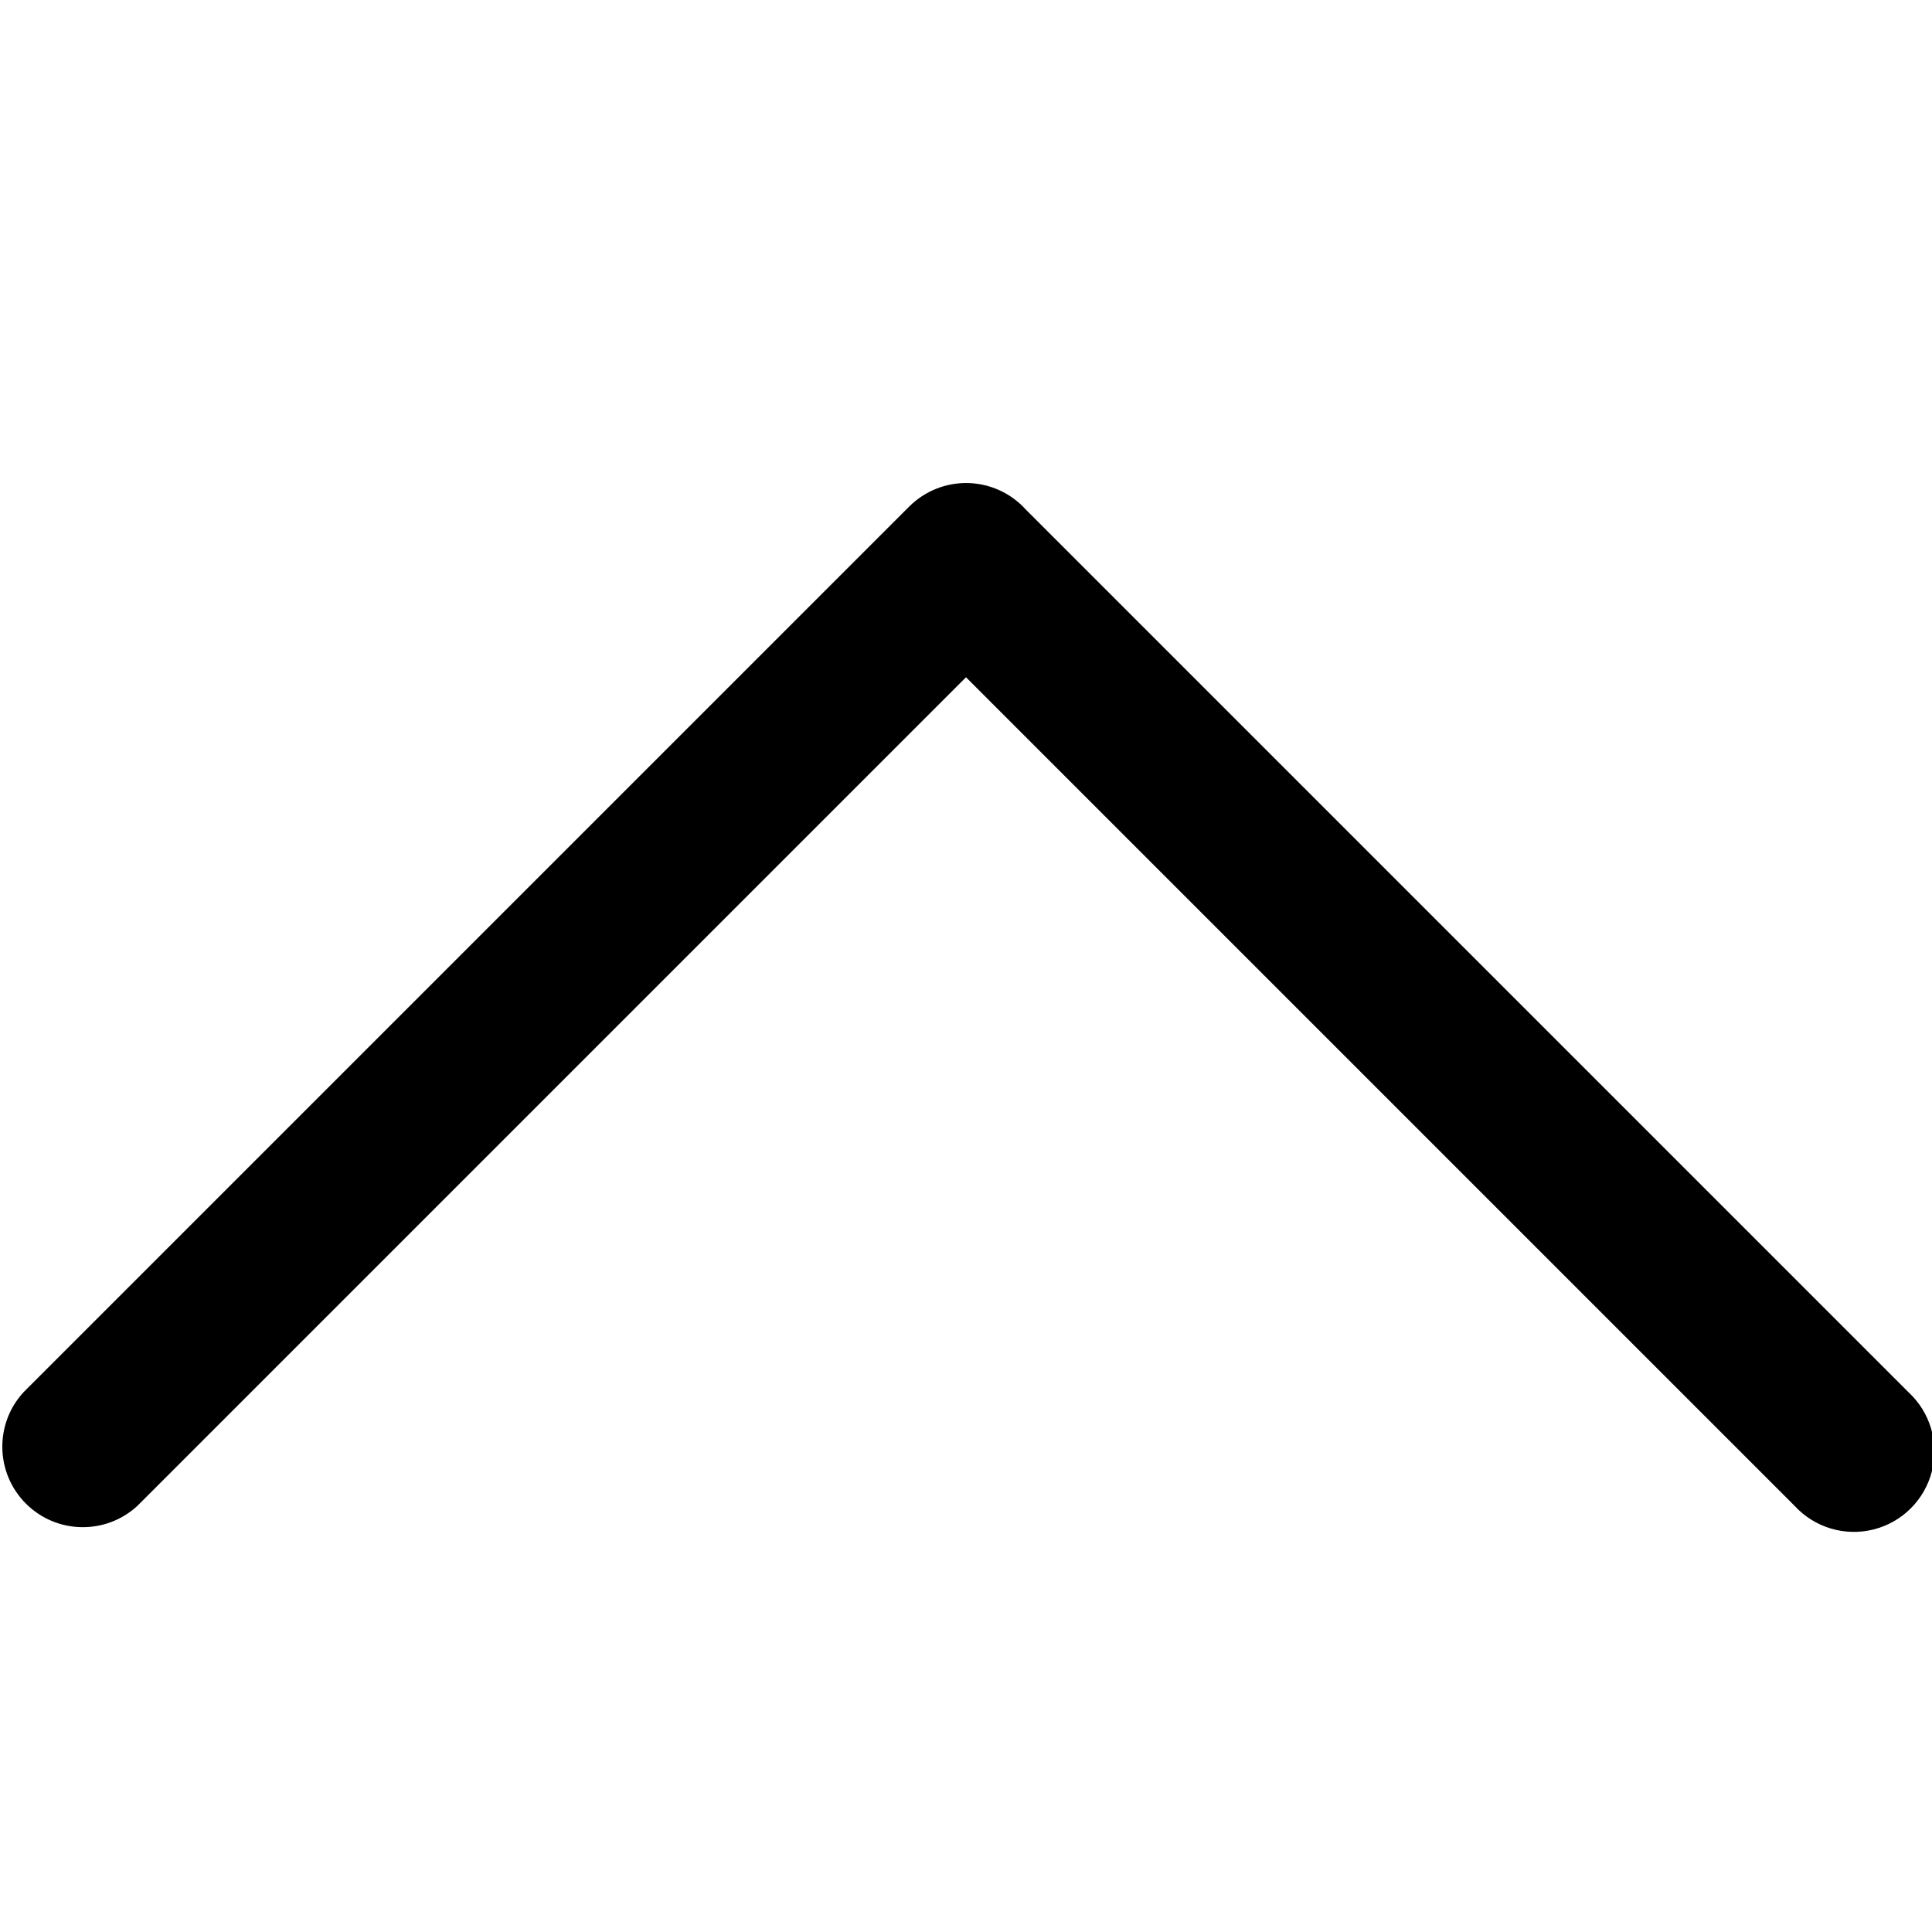
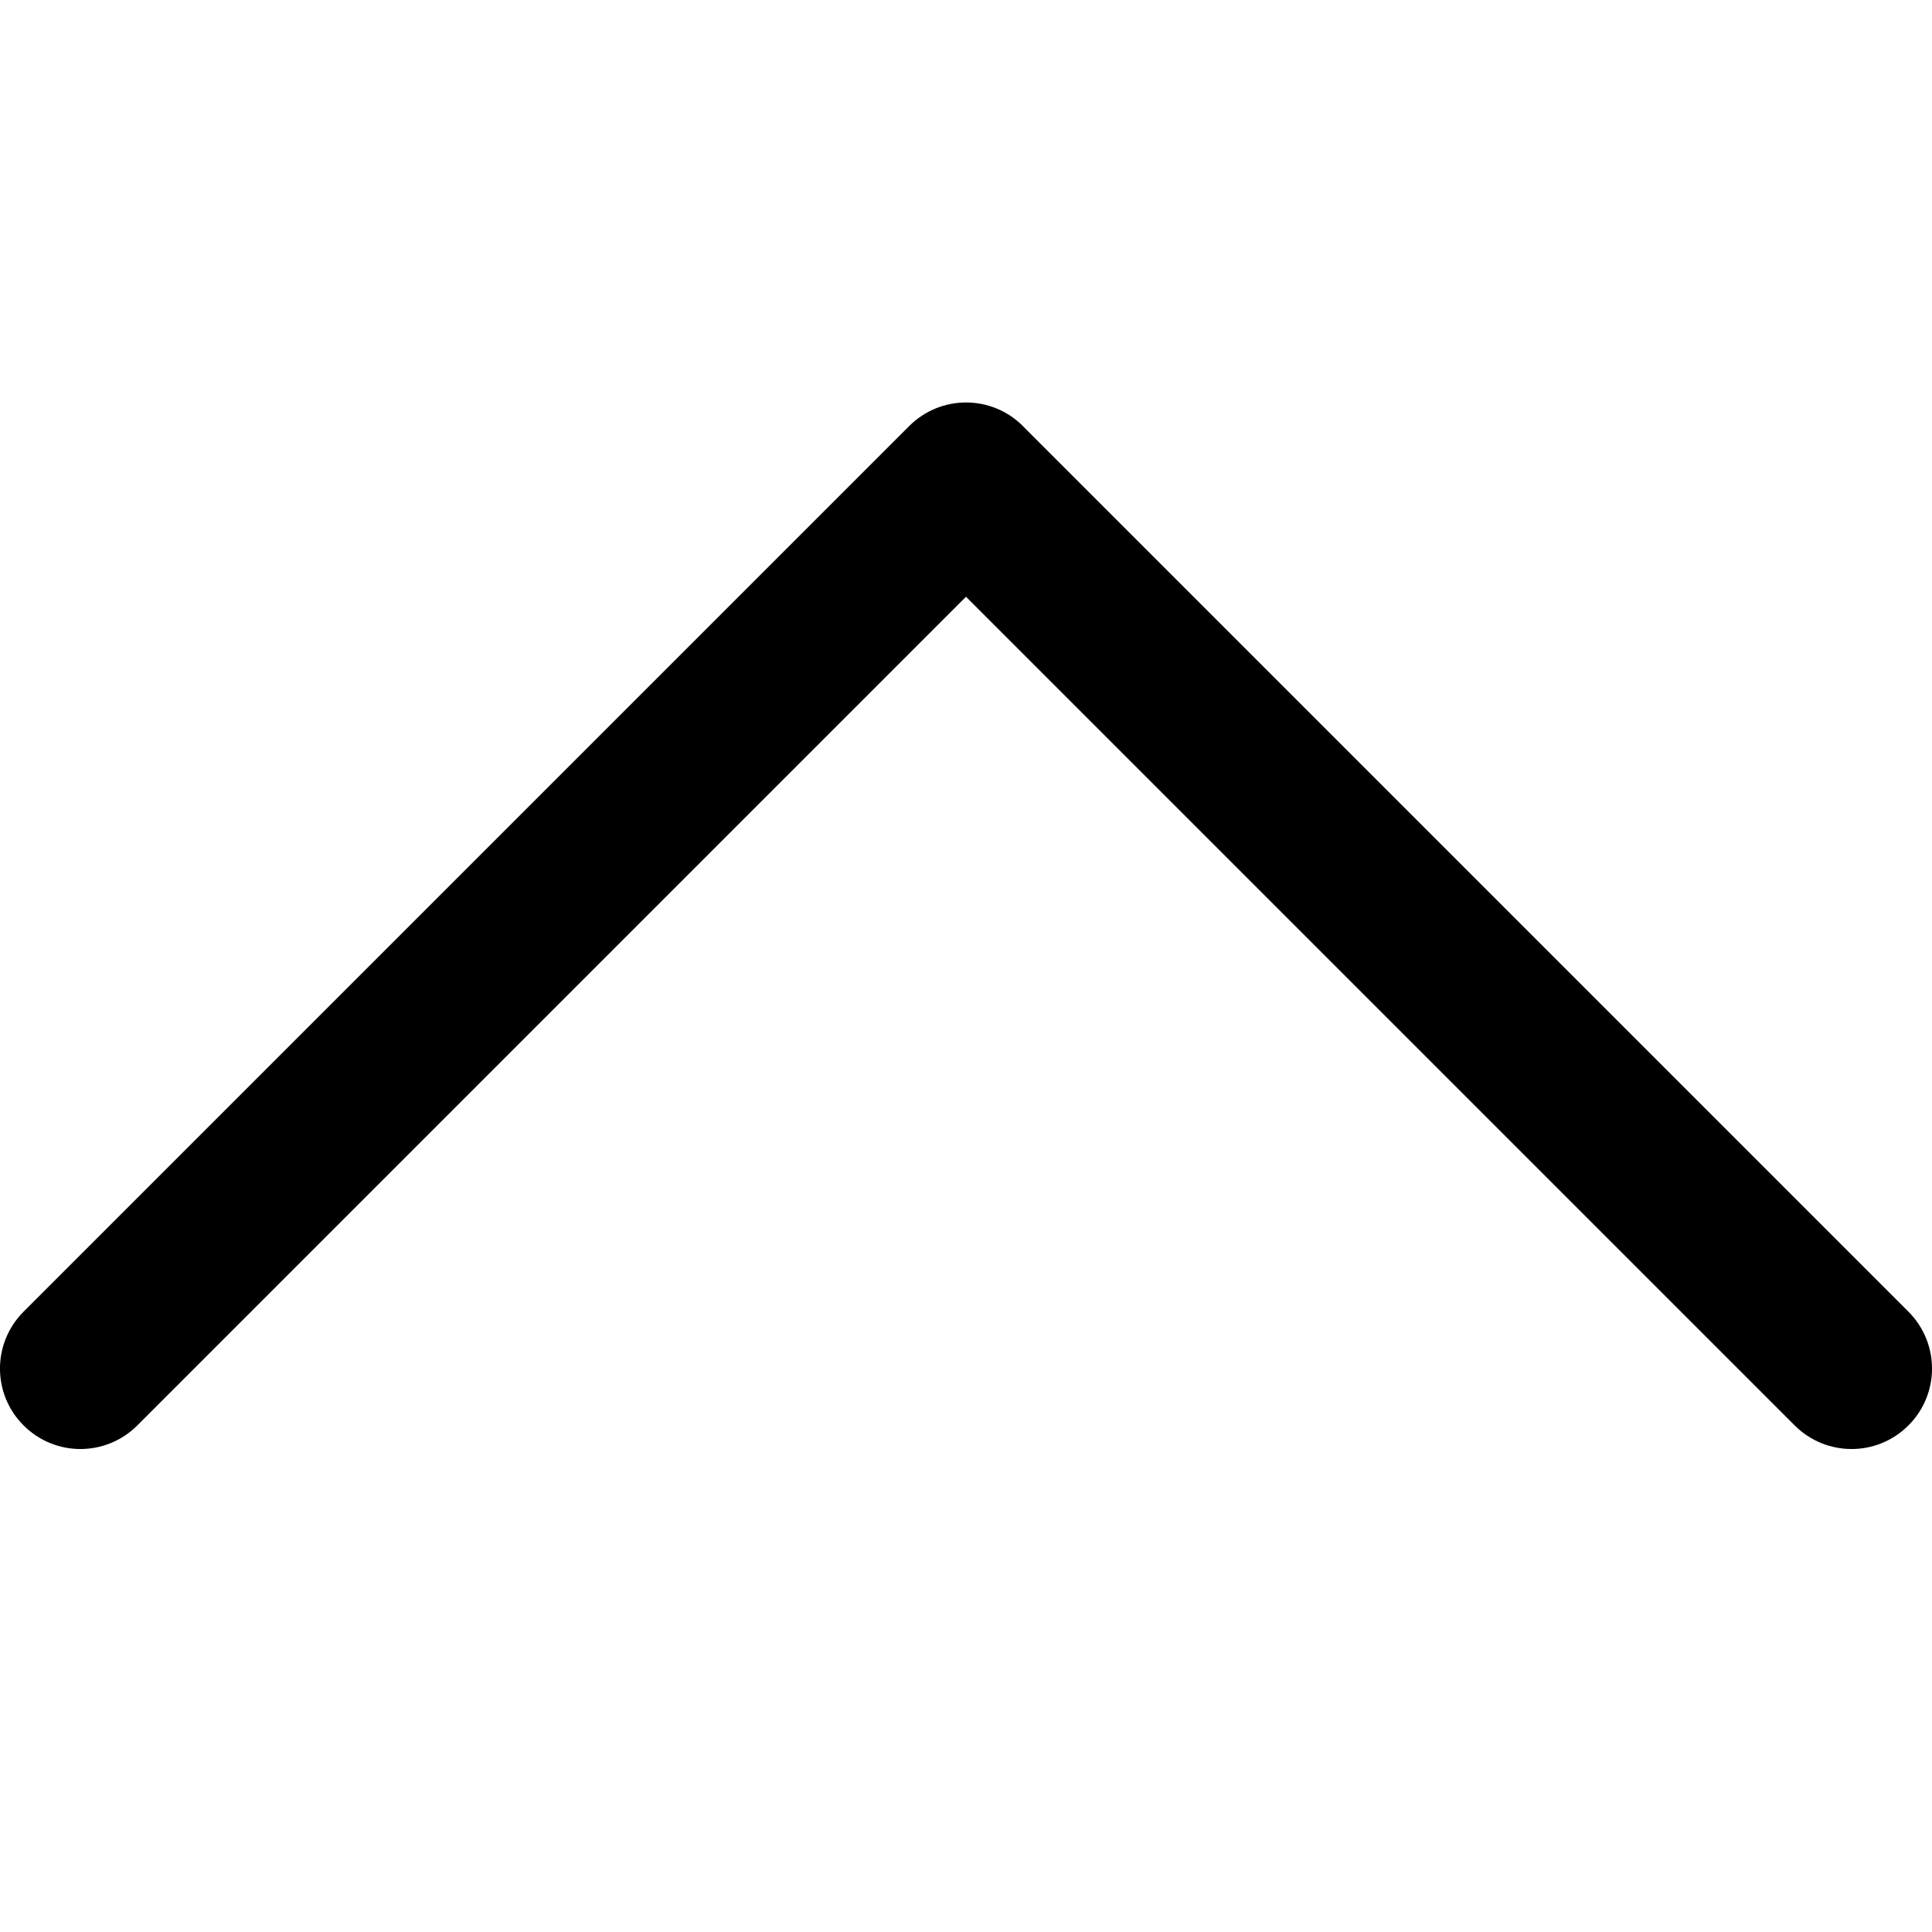
<svg xmlns="http://www.w3.org/2000/svg" width="16" height="16" viewBox="0 0 24 24">
-   <path d="M12 8.413L1.706 18.707a1 1 0 0 1-1.413-1.413L11.294 6.293a1 1 0 0 1 1.449.037l10.964 10.964a1 1 0 1 1-1.413 1.413L12 8.413z" />
+   <path d="M12,7.413 L1.706,17.707 C1.315,18.098 0.683,18.098 0.293,17.707 C-0.098,17.317 -0.098,16.685 0.293,16.294 L11.294,5.293 C11.685,4.902 12.317,4.902 12.707,5.293 C12.72,5.305 12.731,5.317 12.743,5.33 L23.707,16.294 C24.098,16.685 24.098,17.317 23.707,17.707 C23.317,18.098 22.685,18.098 22.294,17.707 L12,7.413 Z" />
</svg>
